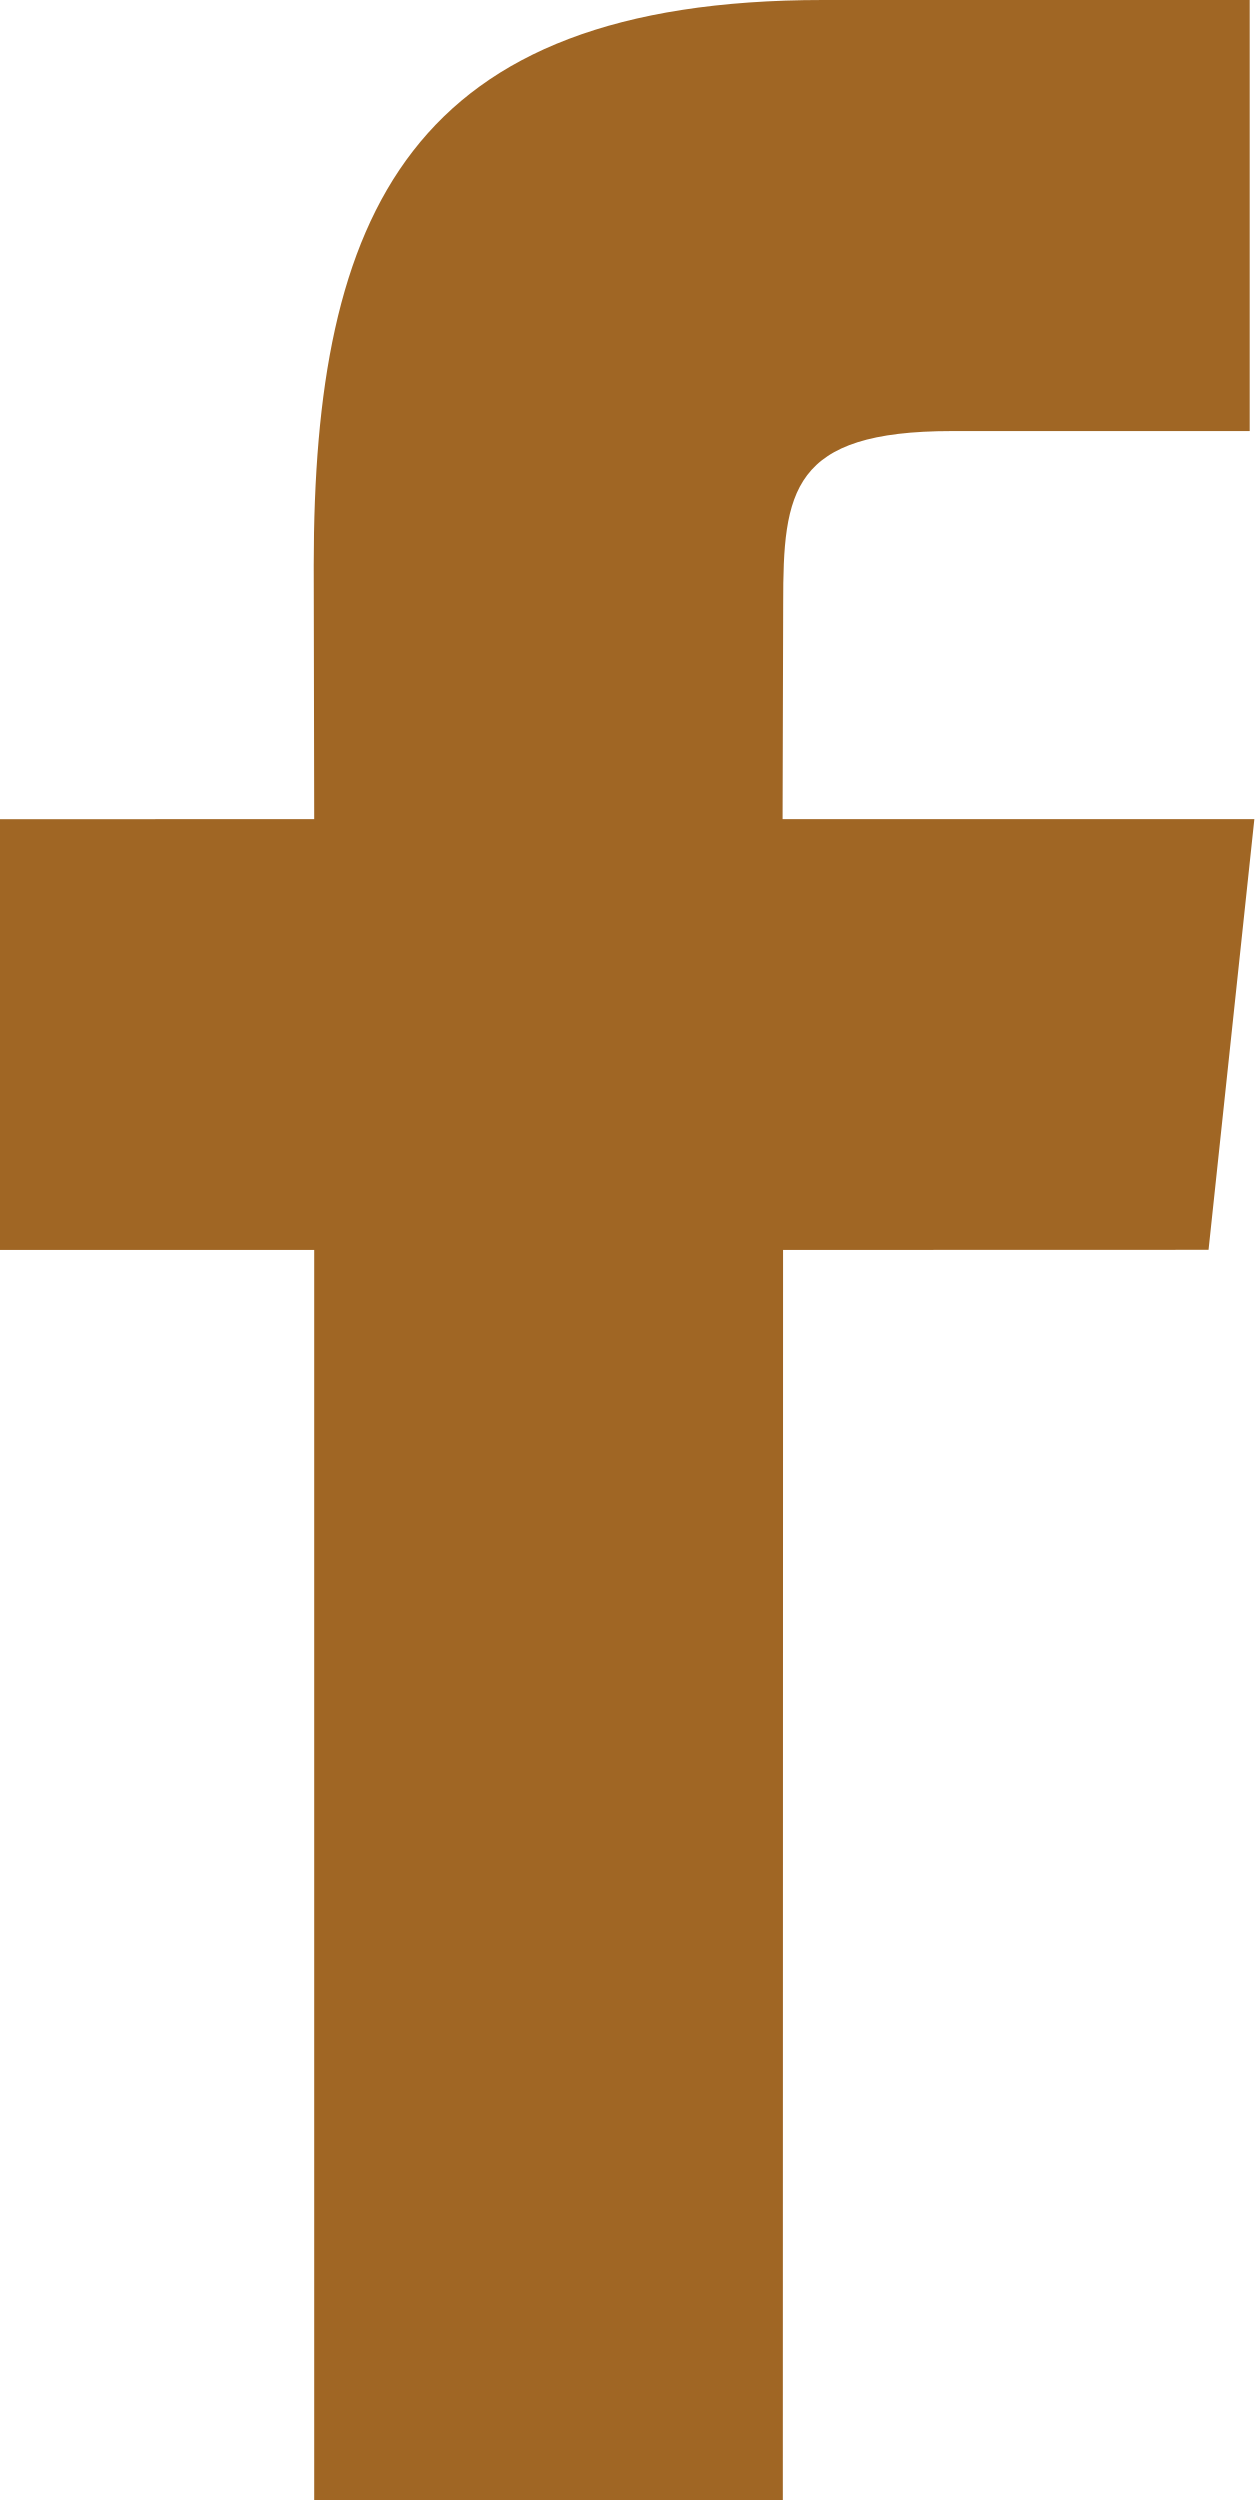
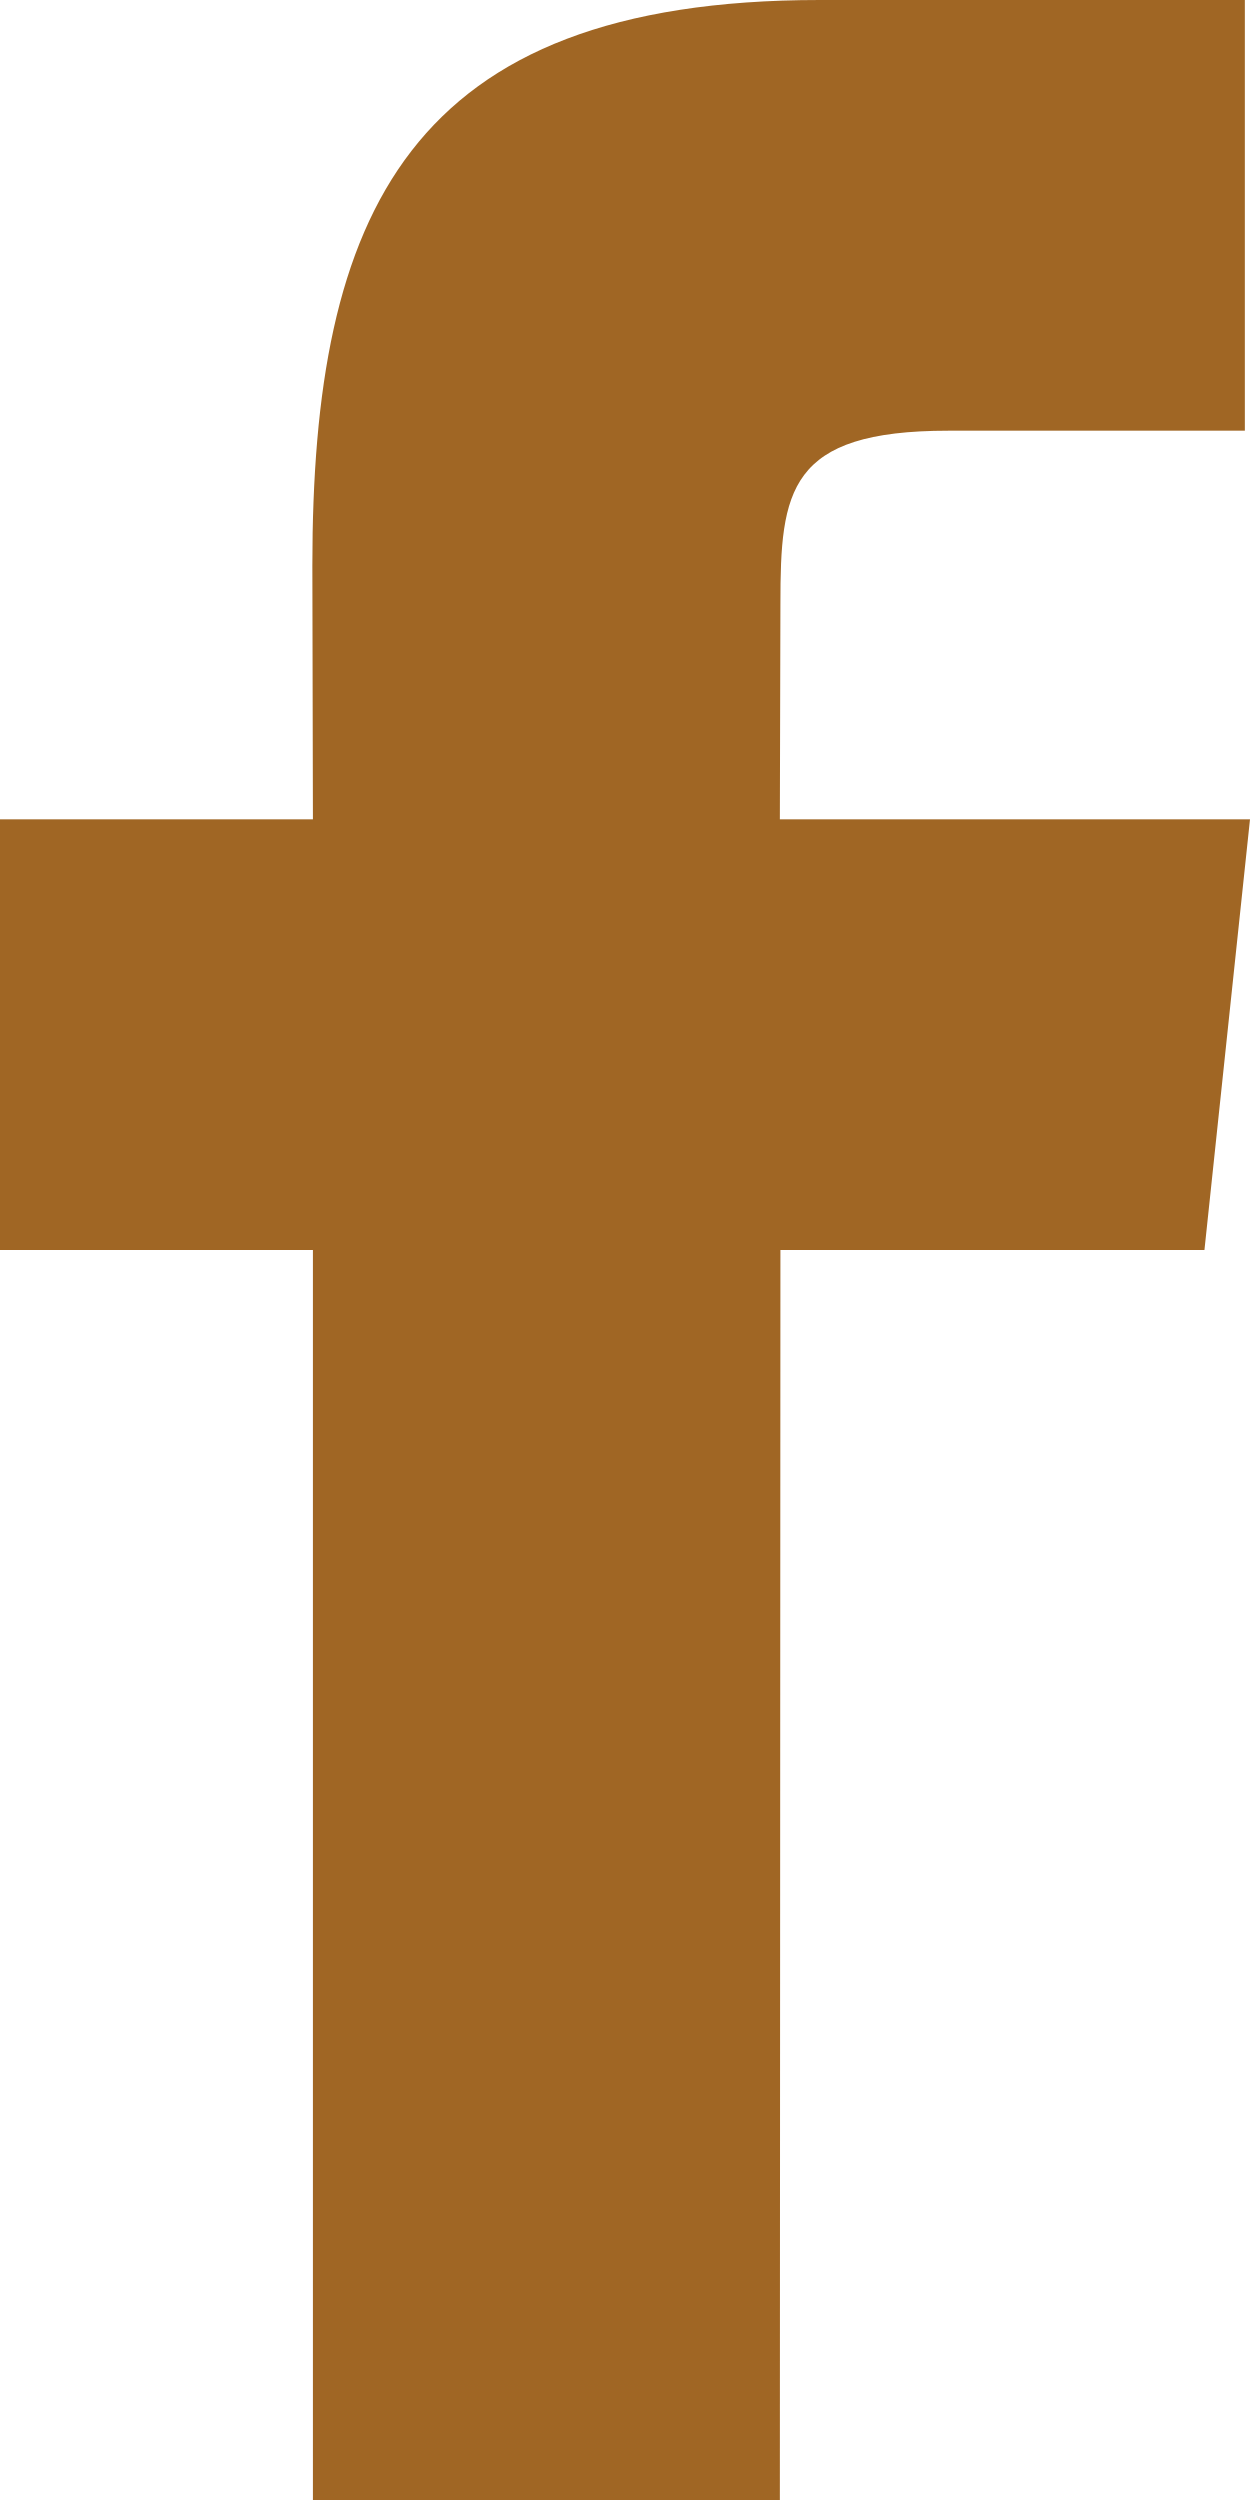
- <svg xmlns="http://www.w3.org/2000/svg" version="1.1" id="Capa_1" x="0px" y="0px" width="10.787px" height="21.499px" viewBox="152.464 680.5 10.787 21.499" enable-background="new 152.464 680.5 10.787 21.499" xml:space="preserve">
-   <g>
-     <g>
-       <g>
-         <path fill="#A06624" d="M159.194,687.544l0.005-1.854c0-0.966,0.067-1.483,1.451-1.483h2.561V680.5h-3.669     c-3.561,0-4.38,1.84-4.38,4.861l0.004,2.183l-2.702,0.001v3.704h2.702v10.75h4.03l0.002-10.75l3.659-0.001l0.394-3.704H159.194z" />
+ <svg xmlns="http://www.w3.org/2000/svg" xmlns:xlink="http://www.w3.org/1999/xlink" width="9" height="18" viewBox="0 0 9 18" version="1.1">
+   <g id="Canvas" transform="translate(-1310 -4526)">
+     <g id="Group">
+       <g id="Group">
+         <g id="Group">
+           <g id="Group">
+             <g id="Vector">
+               <use xlink:href="#path0_fill" transform="translate(1310 4526)" fill="#A06624" />
+             </g>
+           </g>
+         </g>
      </g>
    </g>
  </g>
+   <defs>
+     <path id="path0_fill" d="M 5.615 5.899L 5.619 4.345C 5.619 3.534 5.674 3.101 6.828 3.101L 8.963 3.101L 8.963 0L 5.903 0C 2.935 0 2.249 1.539 2.249 4.071L 2.253 5.899L 0 5.899L 0 9L 2.253 9L 2.253 18L 5.615 18L 5.619 9L 8.672 9L 9 5.899L 5.615 5.899Z" />
+   </defs>
</svg>
